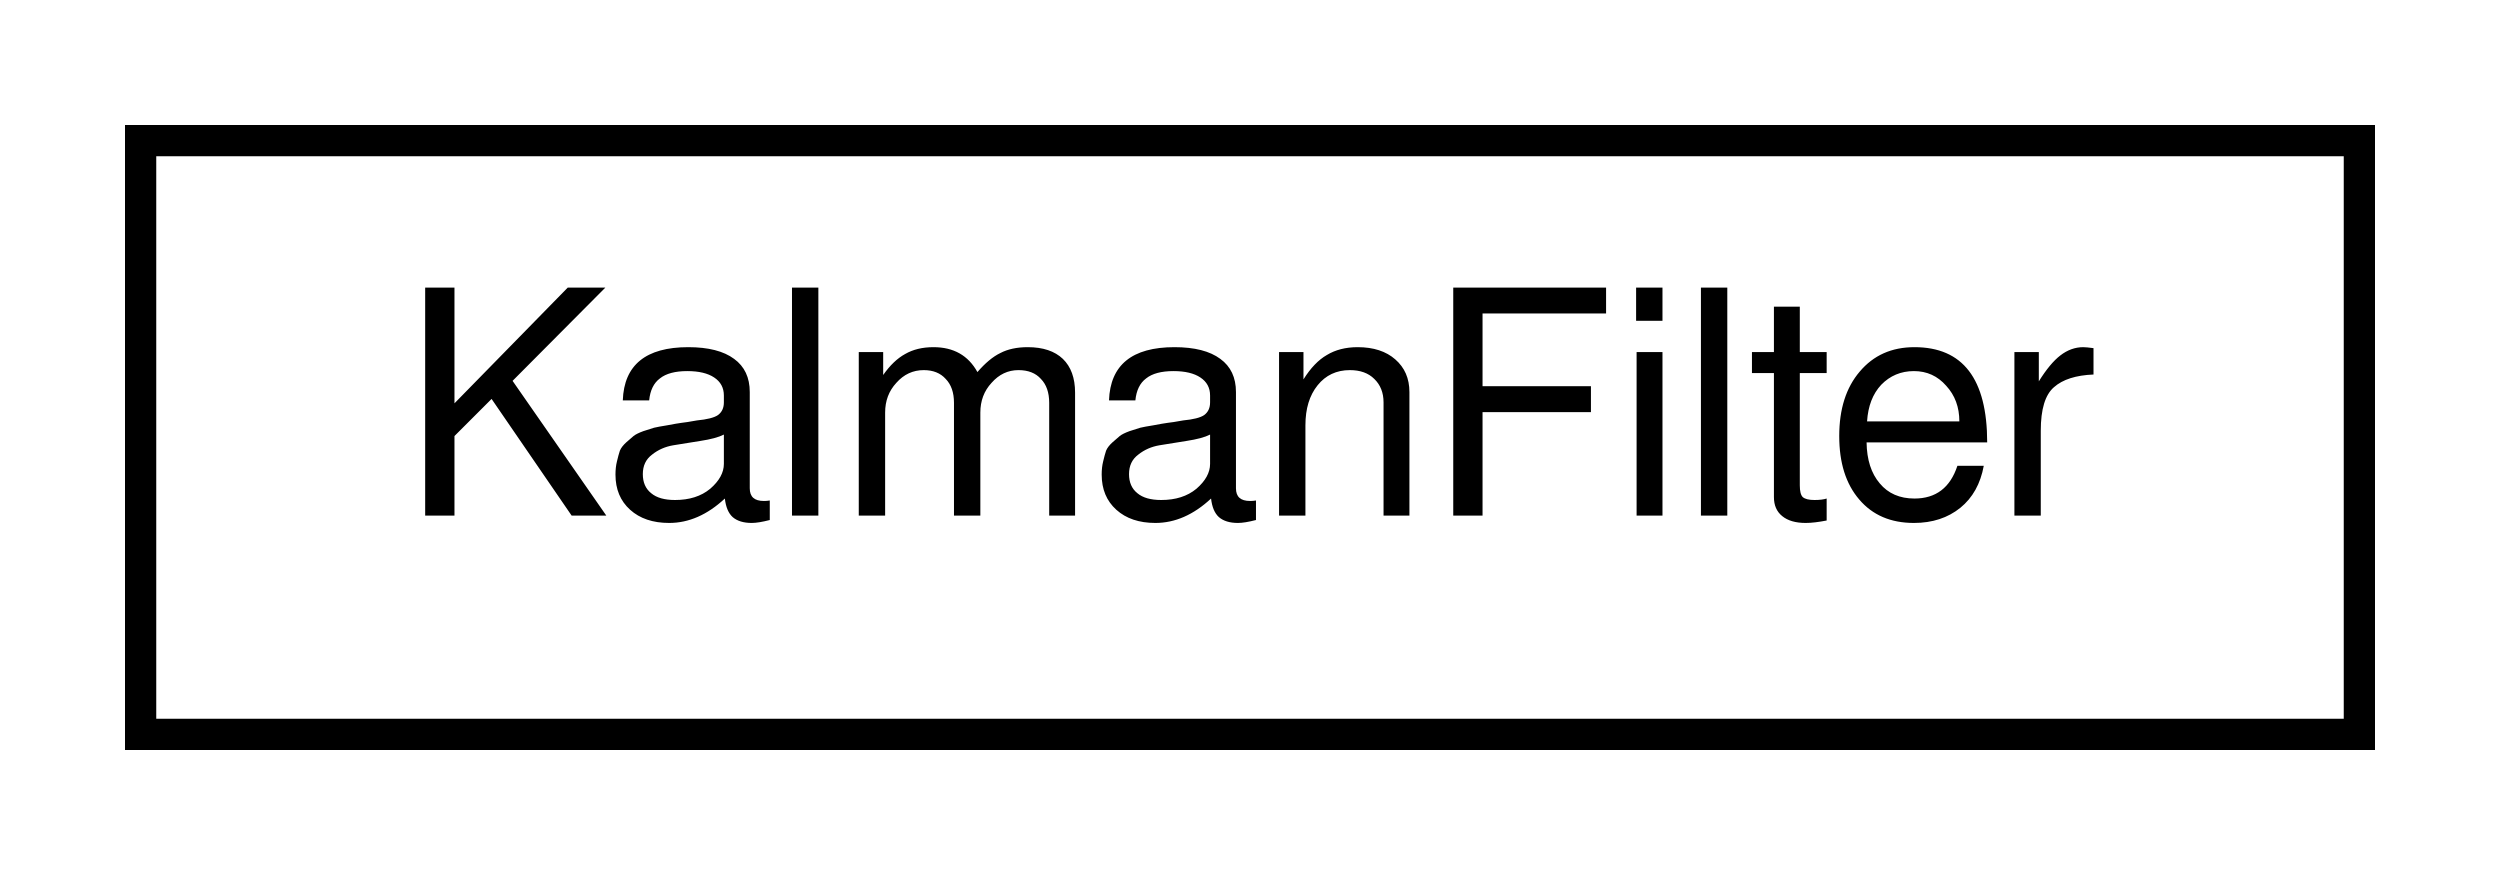
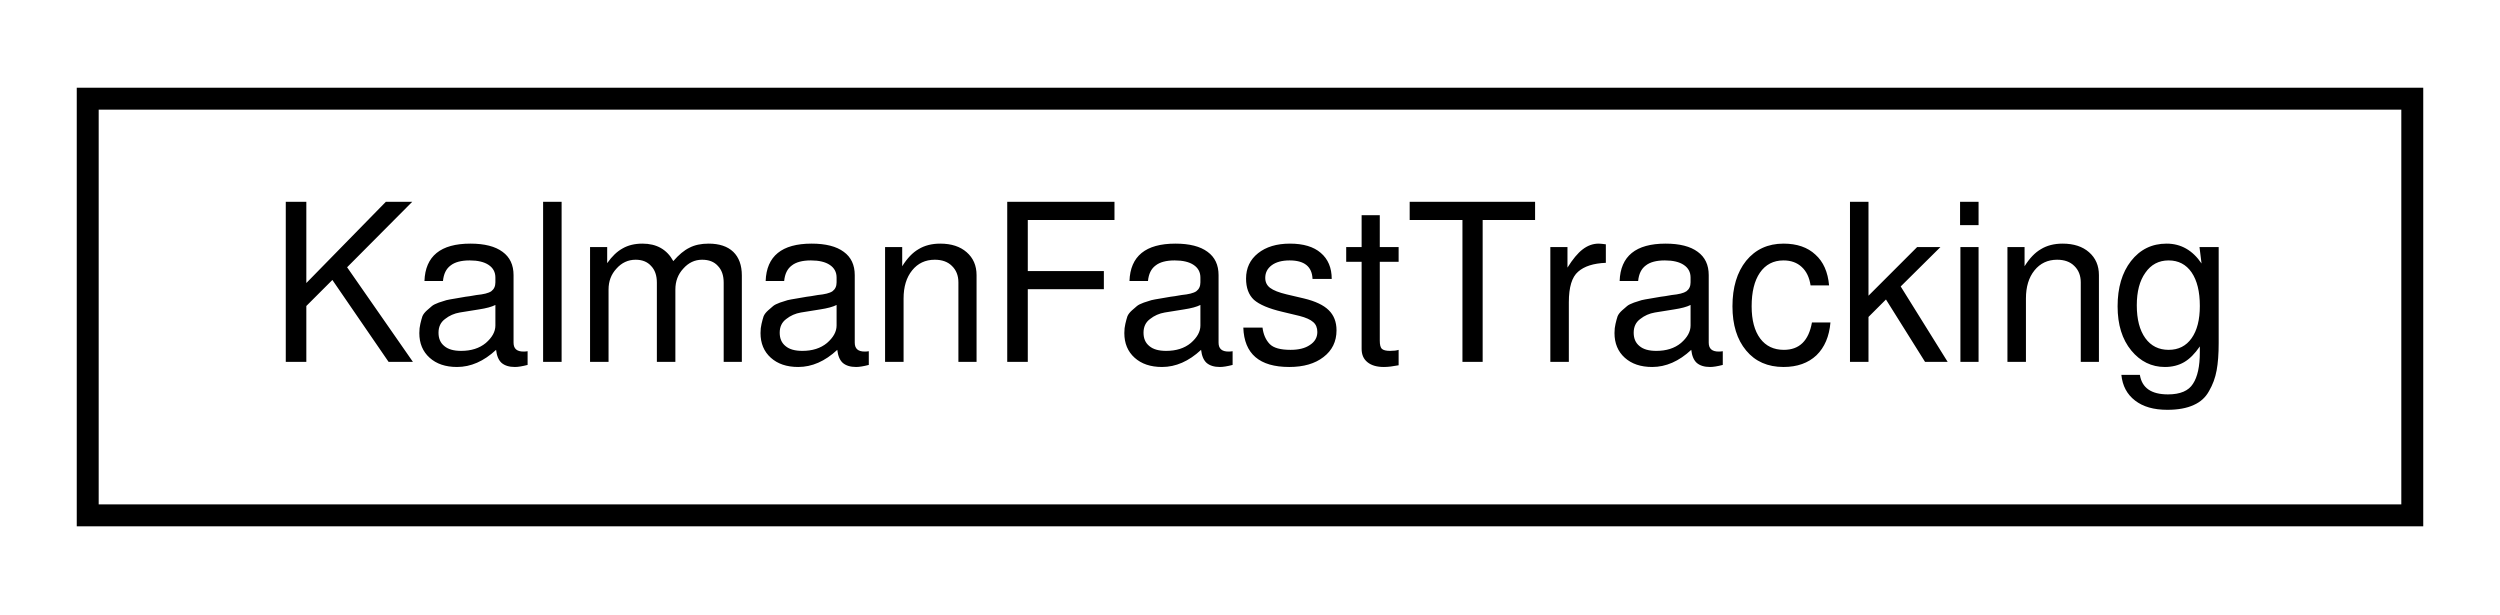
- <svg xmlns="http://www.w3.org/2000/svg" xmlns:xlink="http://www.w3.org/1999/xlink" width="80pt" height="28pt" viewBox="0.00 0.00 80.00 28.00">
+ <svg xmlns="http://www.w3.org/2000/svg" xmlns:xlink="http://www.w3.org/1999/xlink" width="114pt" height="28pt" viewBox="0.00 0.00 114.00 28.00">
  <g id="graph0" class="graph" transform="scale(1 1) rotate(0) translate(4 24)">
    <g id="node1" class="node">
      <g id="a_node1">
-         <a xlink:href="d6/d2a/classKalmanFilter.html" target="_top" xlink:title="KalmanFilter">
-           <polygon fill="none" stroke="black" points="0.5,-0.5 0.5,-19.5 71.5,-19.5 71.5,-0.5 0.5,-0.5" />
-           <text text-anchor="middle" x="36" y="-7.5" font-family="FreeSans" font-size="10.00">KalmanFilter</text>
+         <a xlink:href="d3/d46/classKalmanFastTracking.html" target="_top" xlink:title="KalmanFastTracking">
+           <polygon fill="none" stroke="black" points="0,-0.5 0,-19.5 106,-19.5 106,-0.5 0,-0.5" />
+           <text text-anchor="middle" x="53" y="-7.5" font-family="FreeSans" font-size="10.00">KalmanFastTracking</text>
        </a>
      </g>
    </g>
  </g>
</svg>
